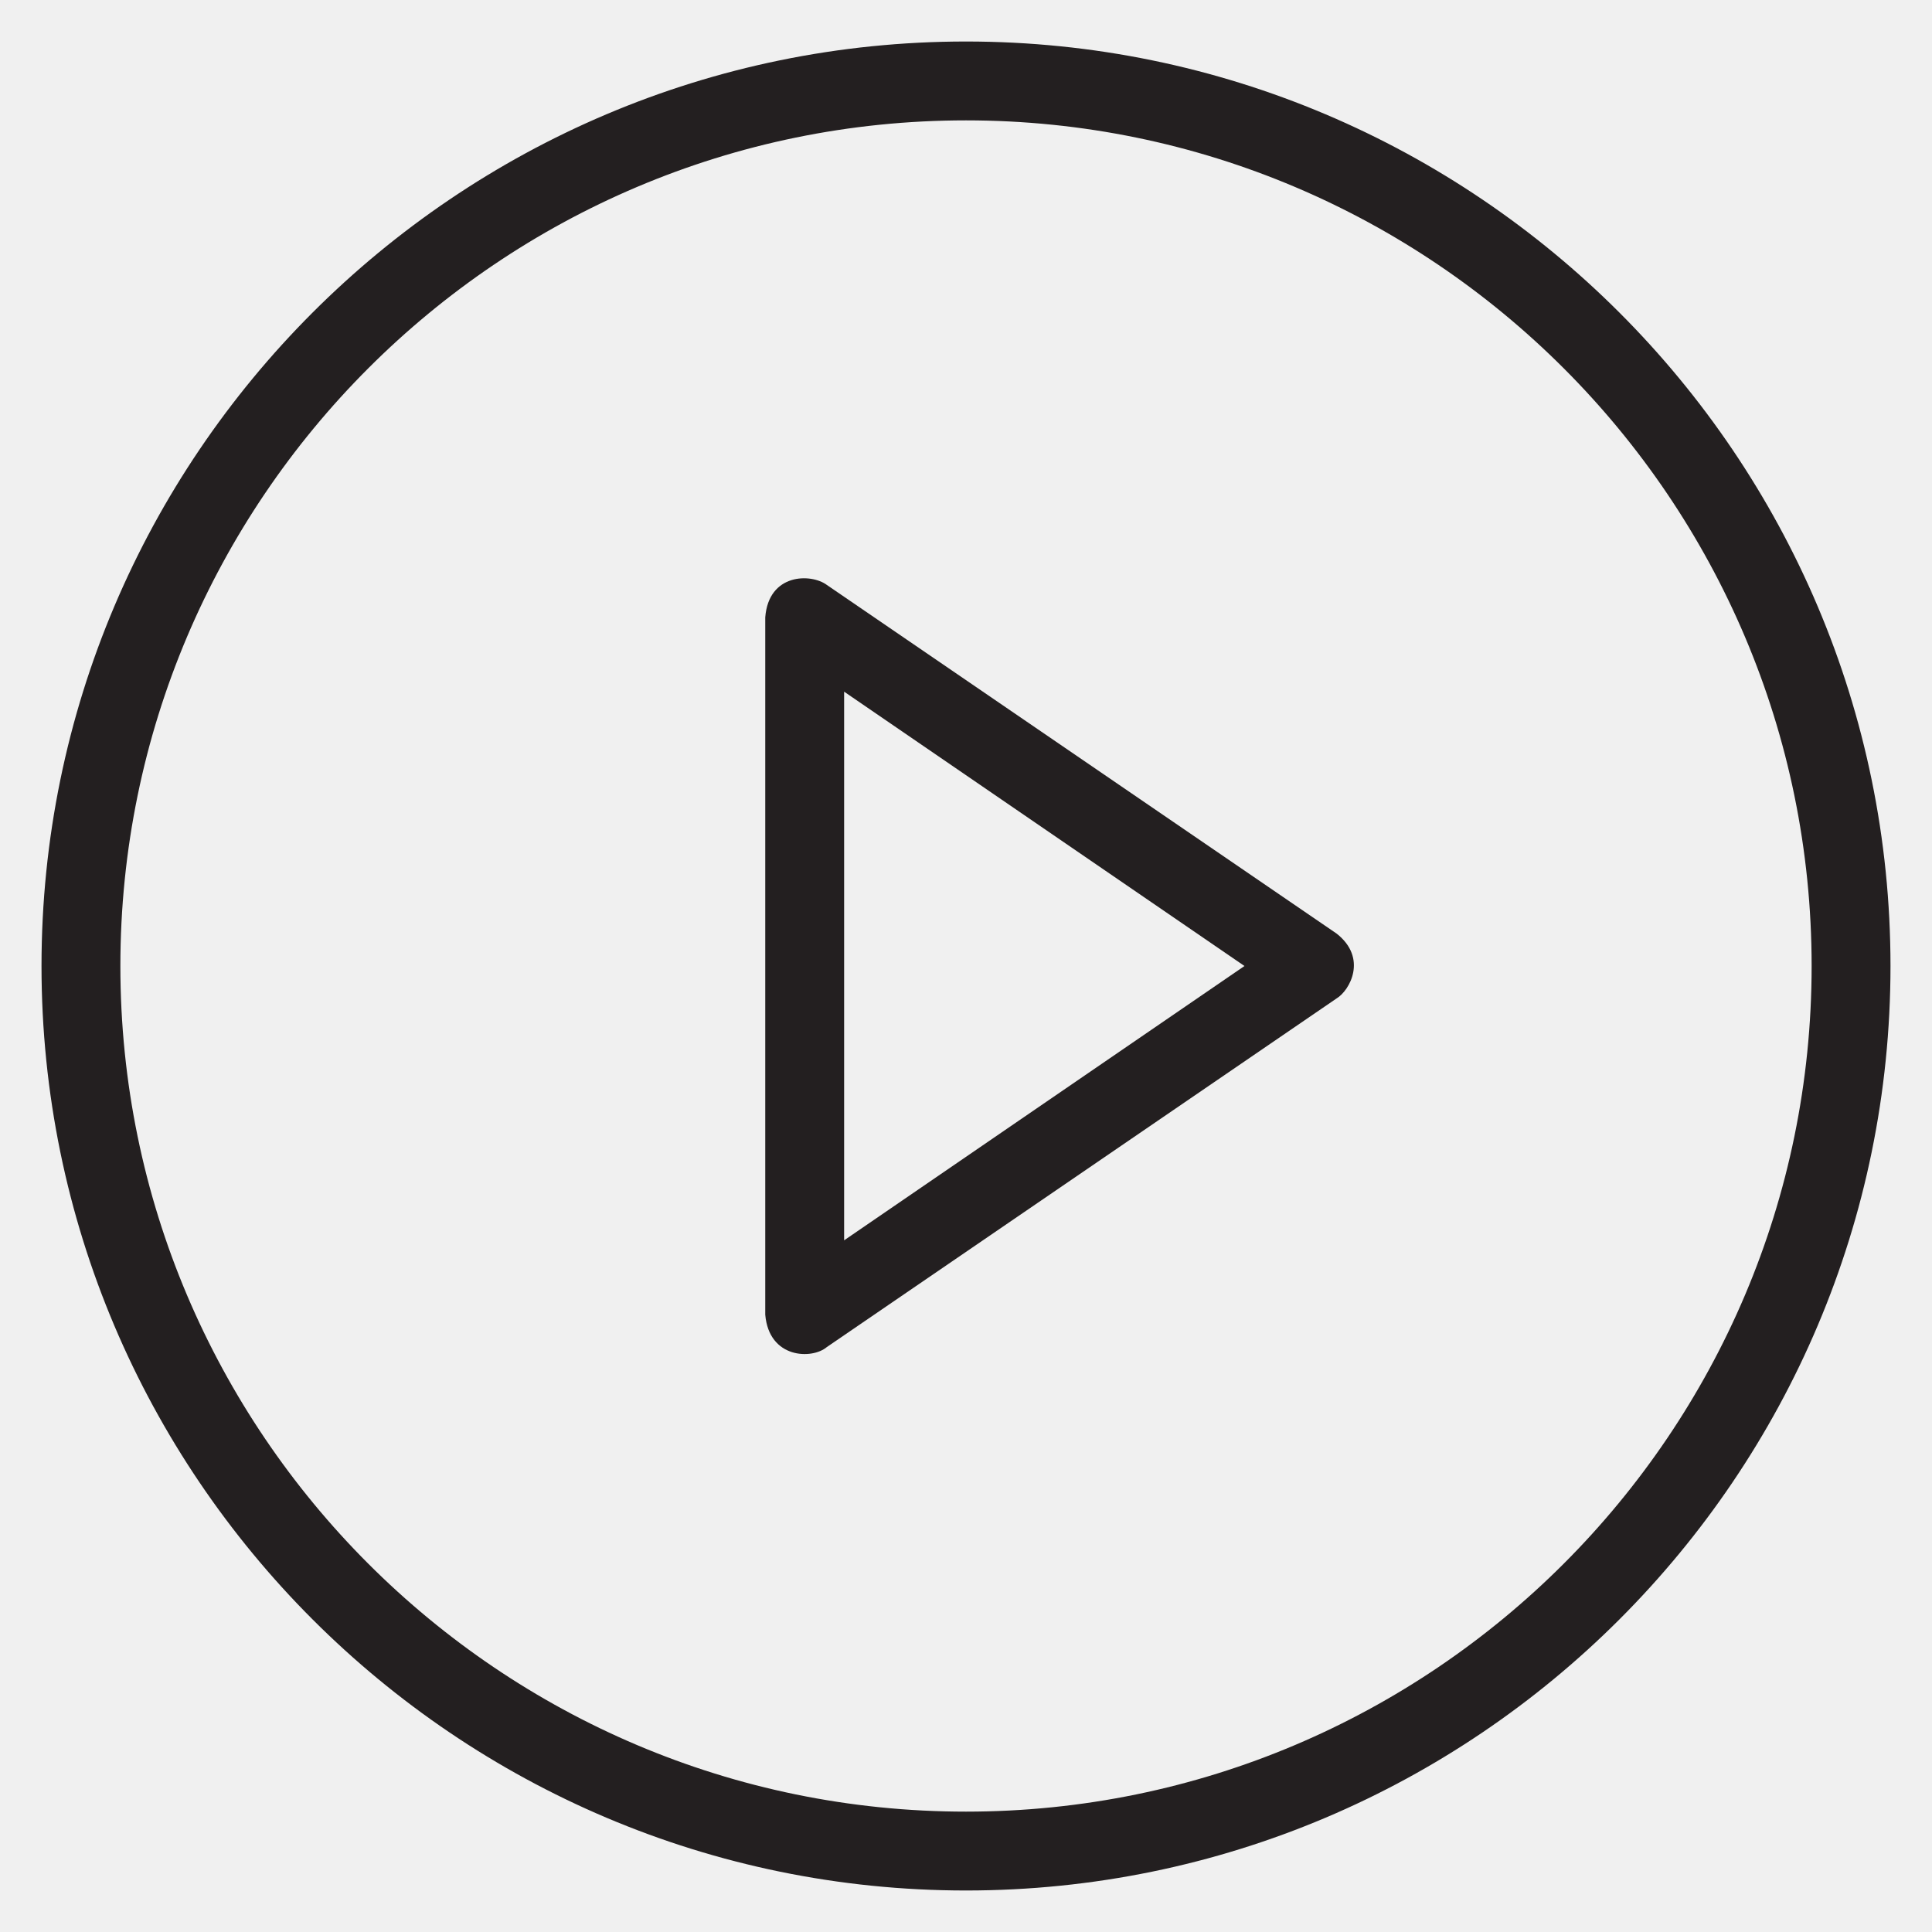
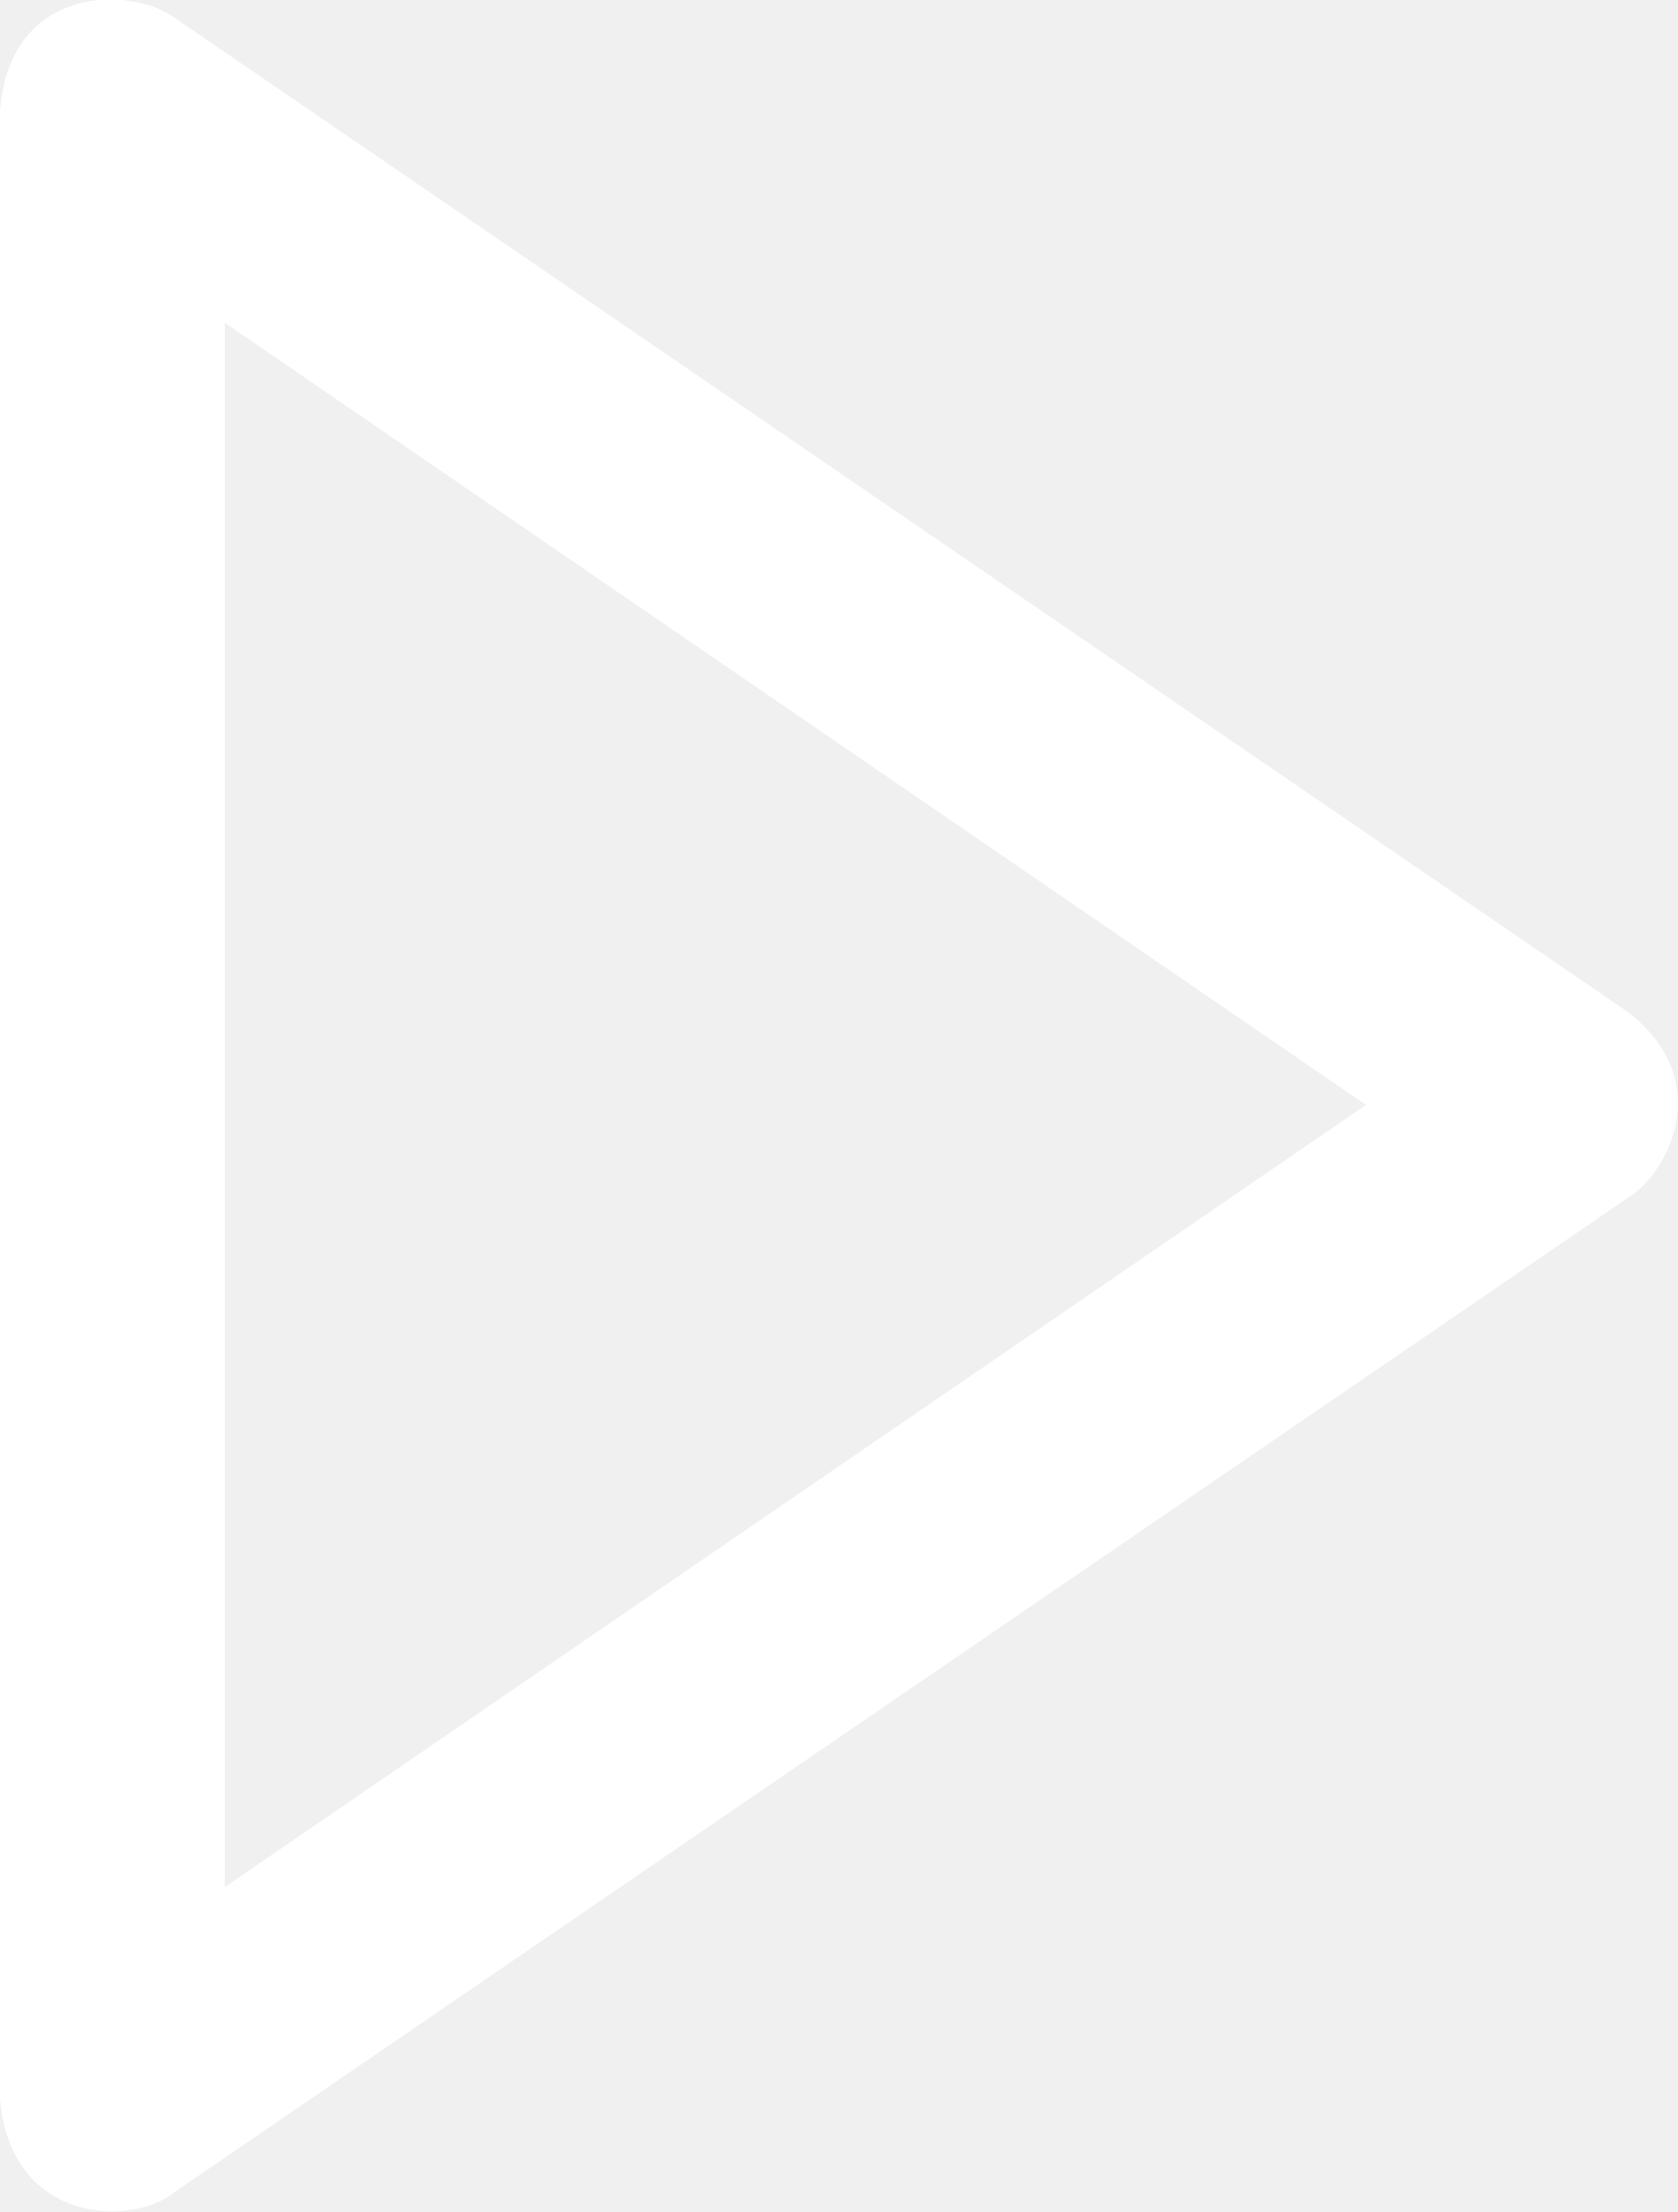
- <svg xmlns="http://www.w3.org/2000/svg" version="1.1" viewBox="0 0 512 512" enable-background="new 0 0 512 512">
-   <g>
-     <g fill="#231F20">
-       <path d="m354.2,247.4l-135.1-92.4c-4.2-3.1-15.4-3.1-16.3,8.6v184.8c1,11.7 12.4,11.9 16.3,8.6l135.1-92.4c3.5-2.1 8.3-10.7 0-17.2zm-130.5,81.3v-145.4l106.1,72.7-106.1,72.7z" />
-       <path d="M256,11C120.9,11,11,120.9,11,256s109.9,245,245,245s245-109.9,245-245S391.1,11,256,11z M256,480.1    C132.4,480.1,31.9,379.6,31.9,256S132.4,31.9,256,31.9S480.1,132.4,480.1,256S379.6,480.1,256,480.1z" />
-     </g>
-   </g>
+ <svg xmlns="http://www.w3.org/2000/svg" version="1.1" id="Layer_1" x="0px" y="0px" viewBox="-308.2 922.3 156 205.6" style="enable-background:new -308.2 922.3 156 205.6;" xml:space="preserve">
+   <style type="text/css">
+ 	.st0{fill:#FFFFFF;}
+ </style>
+   <path class="st0" d="M-156.8,1016.4L-291.9,924c-4.2-3.1-15.4-3.1-16.3,8.6v184.8c1,11.7,12.4,11.9,16.3,8.6l135.1-92.4  C-153.3,1031.5-148.5,1022.9-156.8,1016.4L-156.8,1016.4z M-287.3,1097.7V952.3l106.1,72.7L-287.3,1097.7z" />
</svg>
